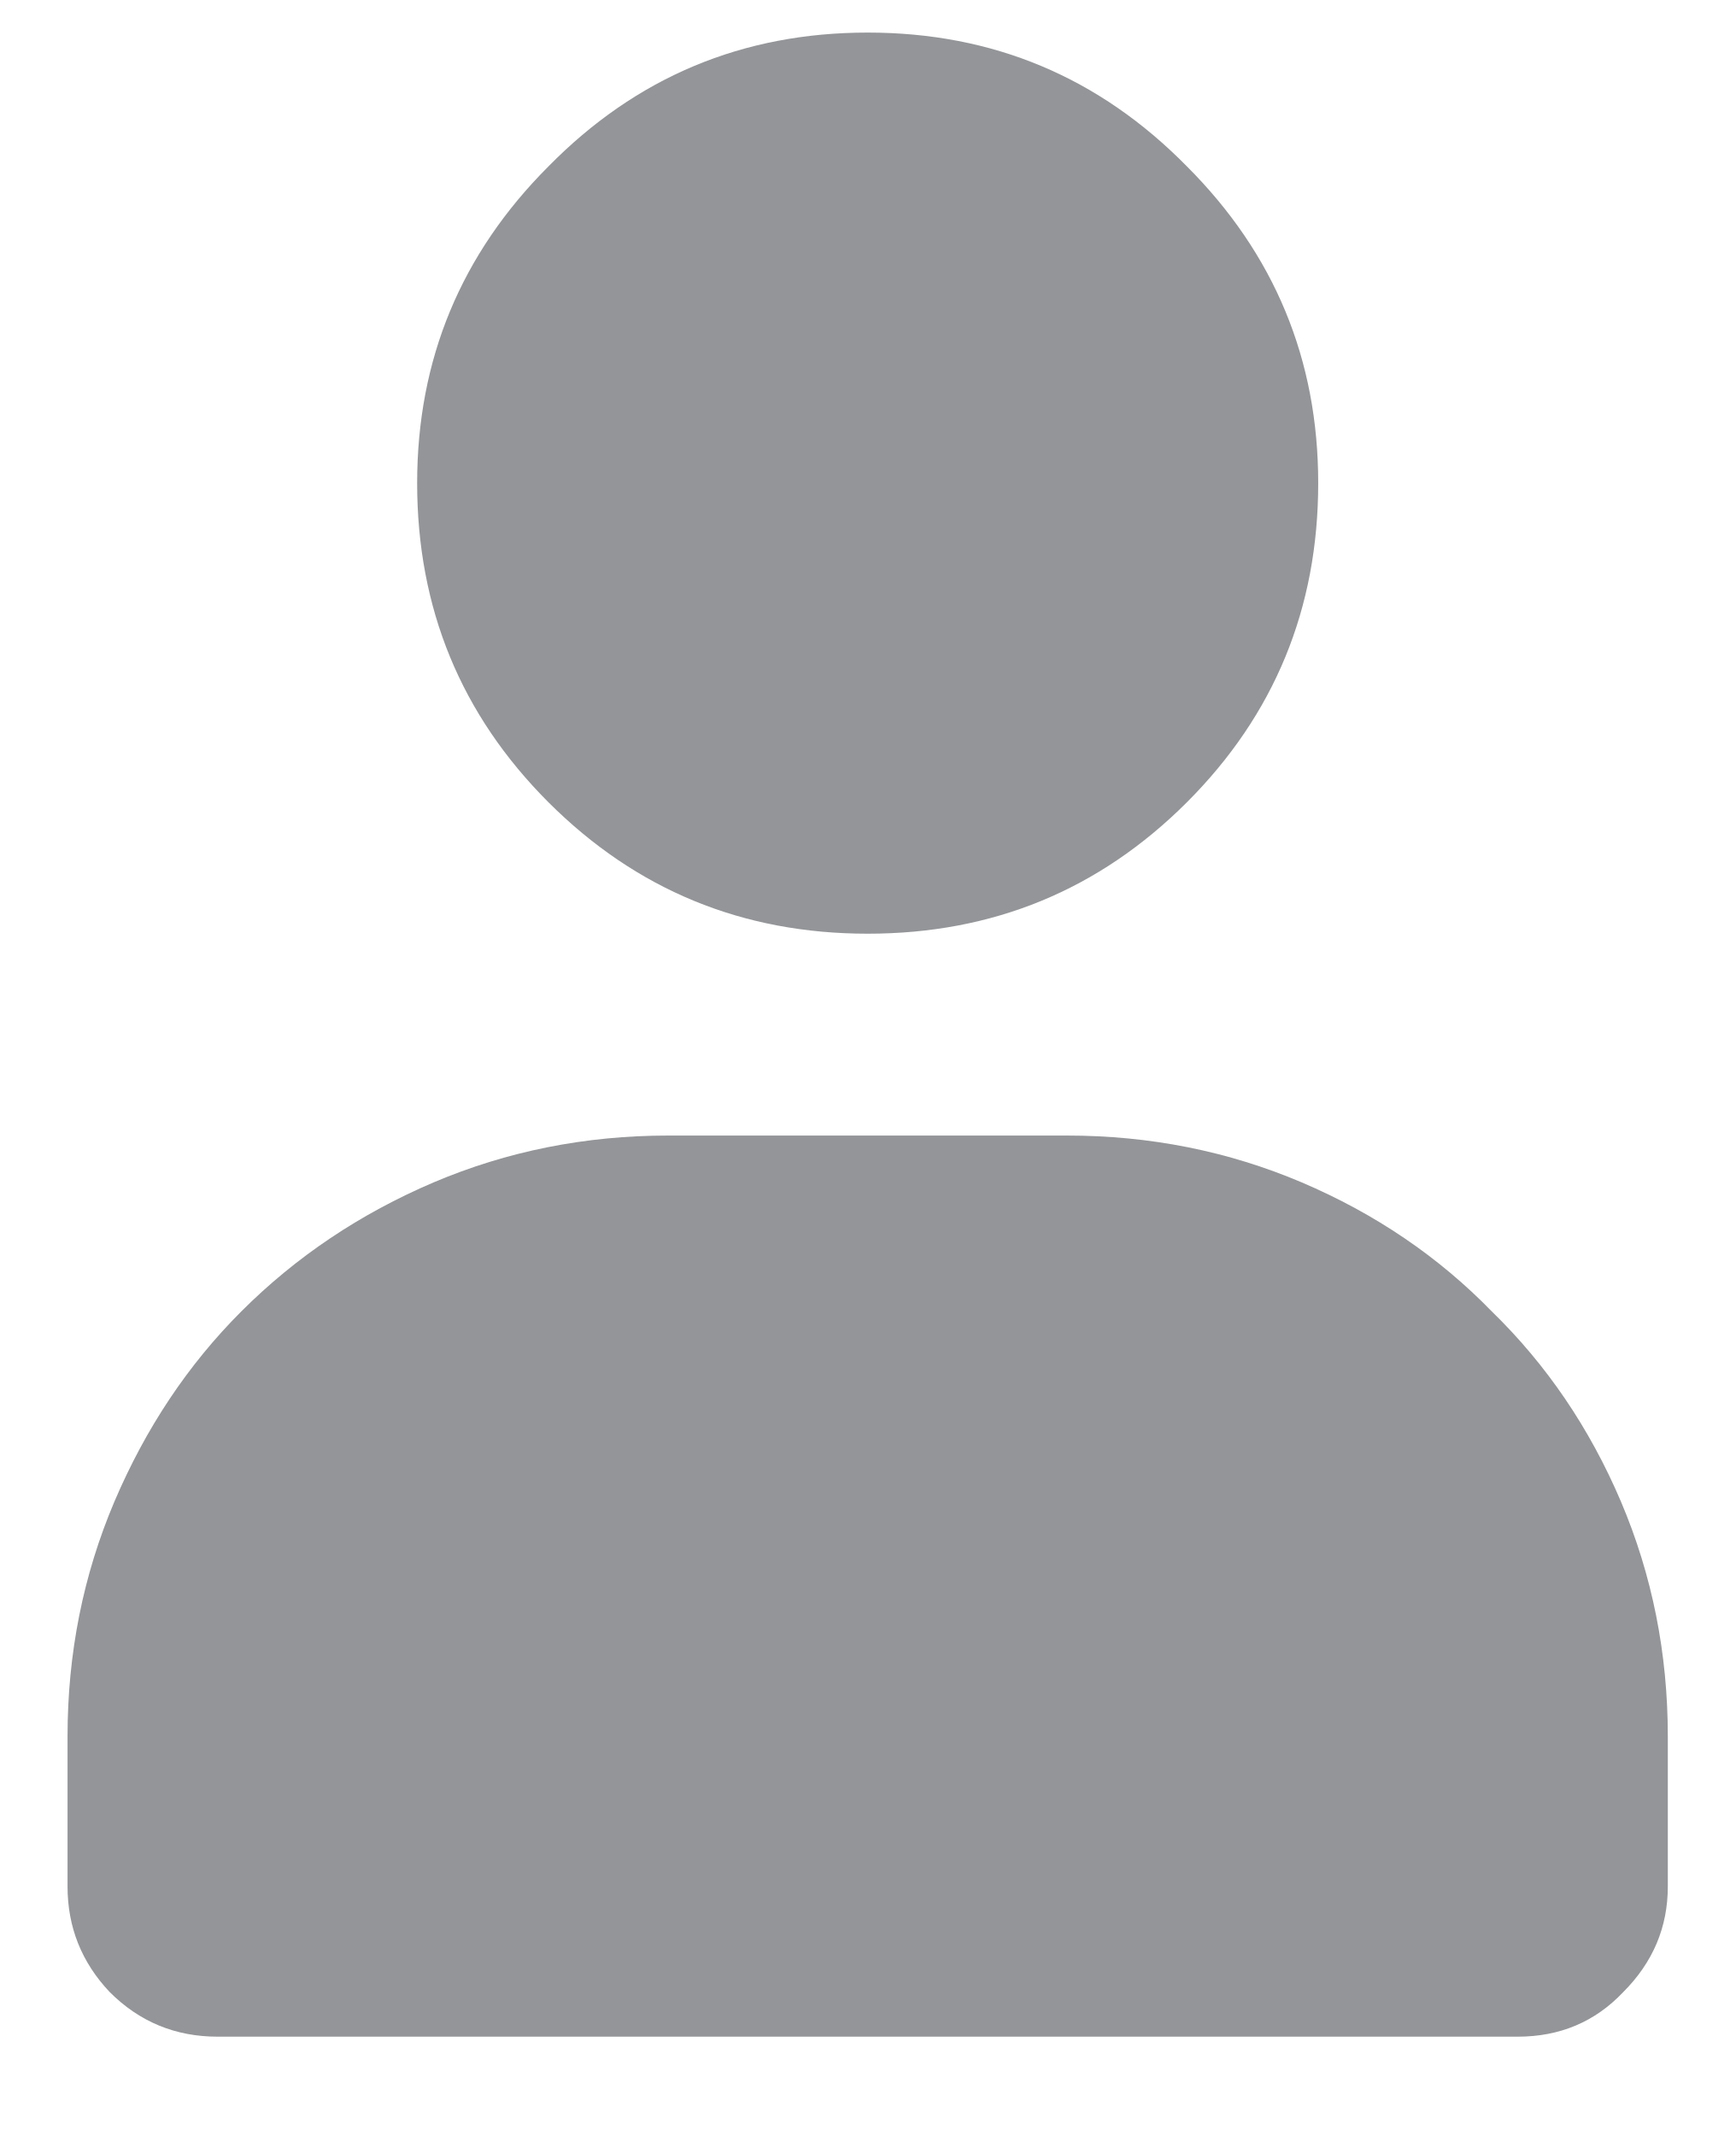
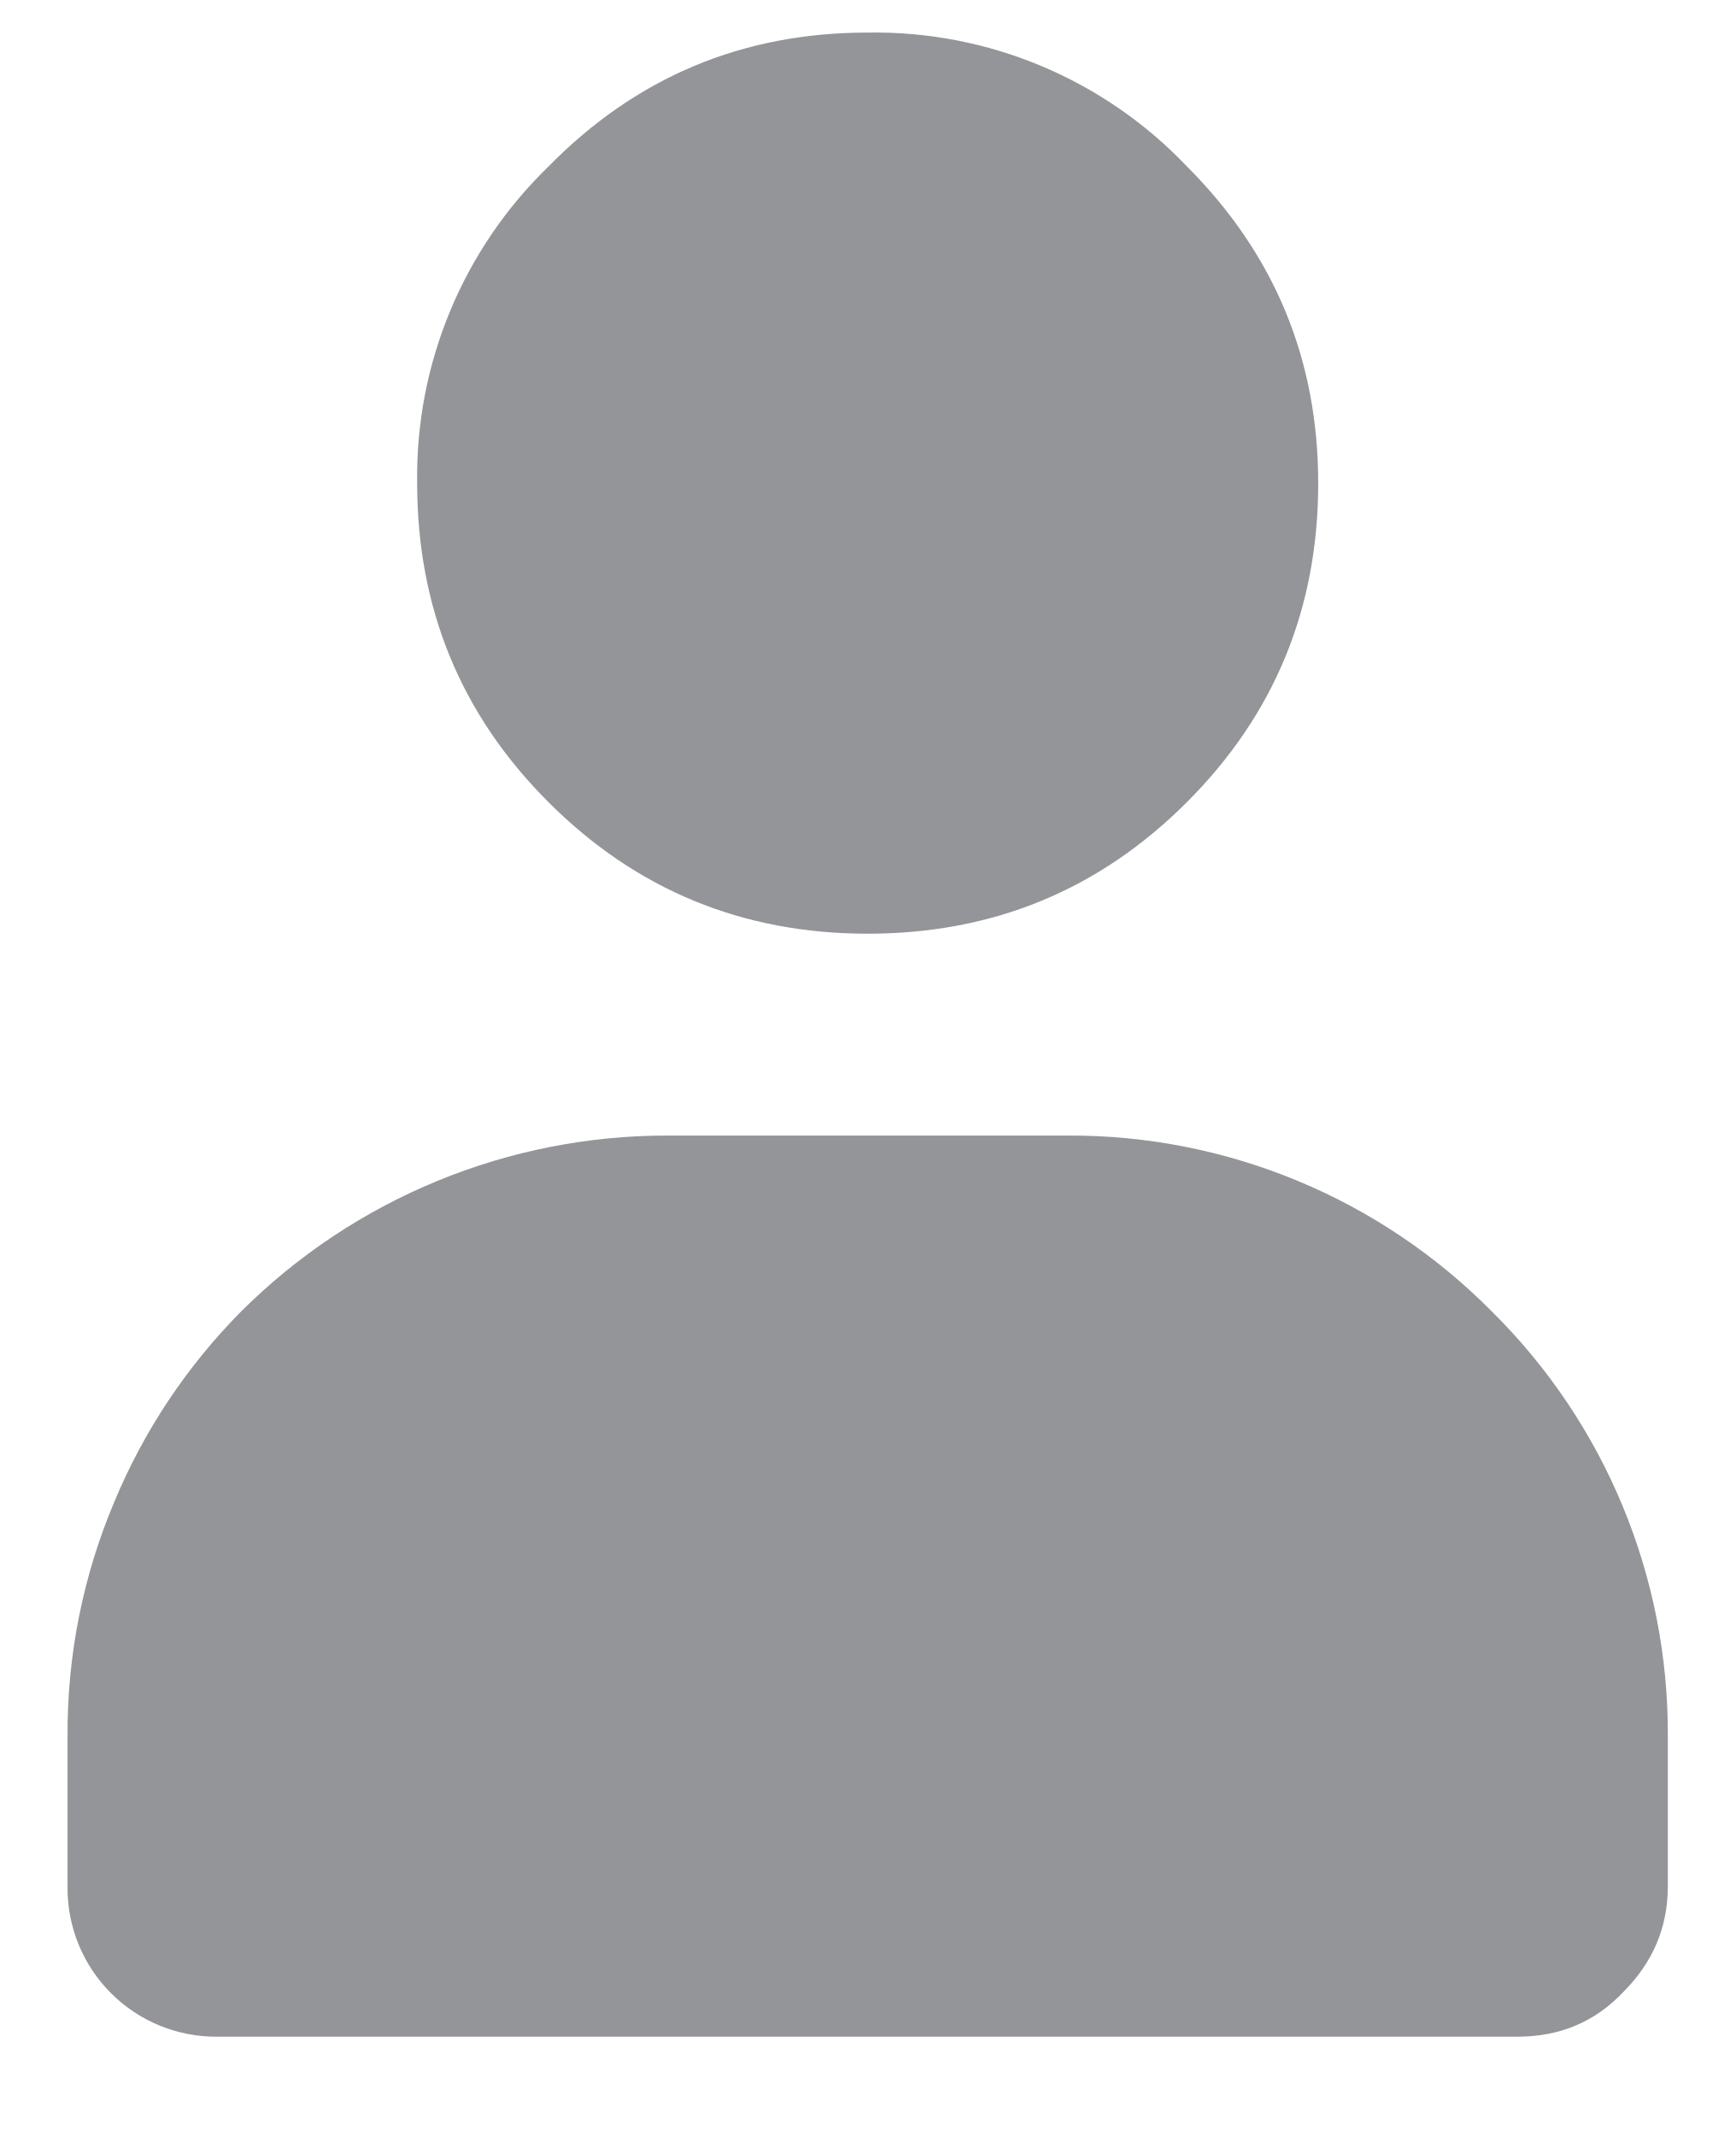
- <svg xmlns="http://www.w3.org/2000/svg" width="13" height="16" viewBox="0 0 13 16" fill="none">
-   <path d="M6.5 0.244C5.562 0.244 4.766 0.578 4.109 1.246C3.453 1.902 3.125 2.693 3.125 3.619C3.125 4.557 3.453 5.354 4.109 6.01C4.766 6.666 5.562 6.994 6.5 6.994C7.438 6.994 8.234 6.666 8.891 6.01C9.547 5.354 9.875 4.557 9.875 3.619C9.875 2.693 9.547 1.902 8.891 1.246C8.234 0.578 7.438 0.244 6.5 0.244ZM5.006 8.506C4.385 8.506 3.799 8.623 3.248 8.857C2.697 9.092 2.217 9.414 1.807 9.824C1.408 10.223 1.092 10.697 0.857 11.248C0.623 11.799 0.506 12.385 0.506 13.006V14.131C0.506 14.435 0.611 14.699 0.822 14.922C1.045 15.145 1.314 15.256 1.631 15.256H11.369C11.685 15.256 11.949 15.145 12.16 14.922C12.383 14.699 12.494 14.435 12.494 14.131V13.006C12.494 12.385 12.377 11.799 12.143 11.248C11.908 10.697 11.586 10.223 11.176 9.824C10.777 9.414 10.303 9.092 9.752 8.857C9.201 8.623 8.615 8.506 7.994 8.506H5.006Z" fill="#939598" />
+ <svg xmlns="http://www.w3.org/2000/svg" width="13" height="16" fill="none">
+   <path d="M6.5.244c-.938 0-1.734.334-2.39 1.002a3.234 3.234 0 00-.985 2.373c0 .938.328 1.735.984 2.39.657.657 1.454.985 2.391.985.938 0 1.734-.328 2.39-.984.657-.656.985-1.453.985-2.39 0-.927-.328-1.718-.984-2.374A3.226 3.226 0 006.5.244zM5.006 8.506a4.518 4.518 0 00-3.2 1.318 4.458 4.458 0 00-.949 1.424 4.443 4.443 0 00-.351 1.758v1.125a1.112 1.112 0 001.125 1.125h9.738c.316 0 .58-.111.791-.334.223-.223.334-.487.334-.791v-1.125a4.442 4.442 0 00-1.318-3.182 4.442 4.442 0 00-3.182-1.318H5.006z" fill="#939598" />
</svg>
